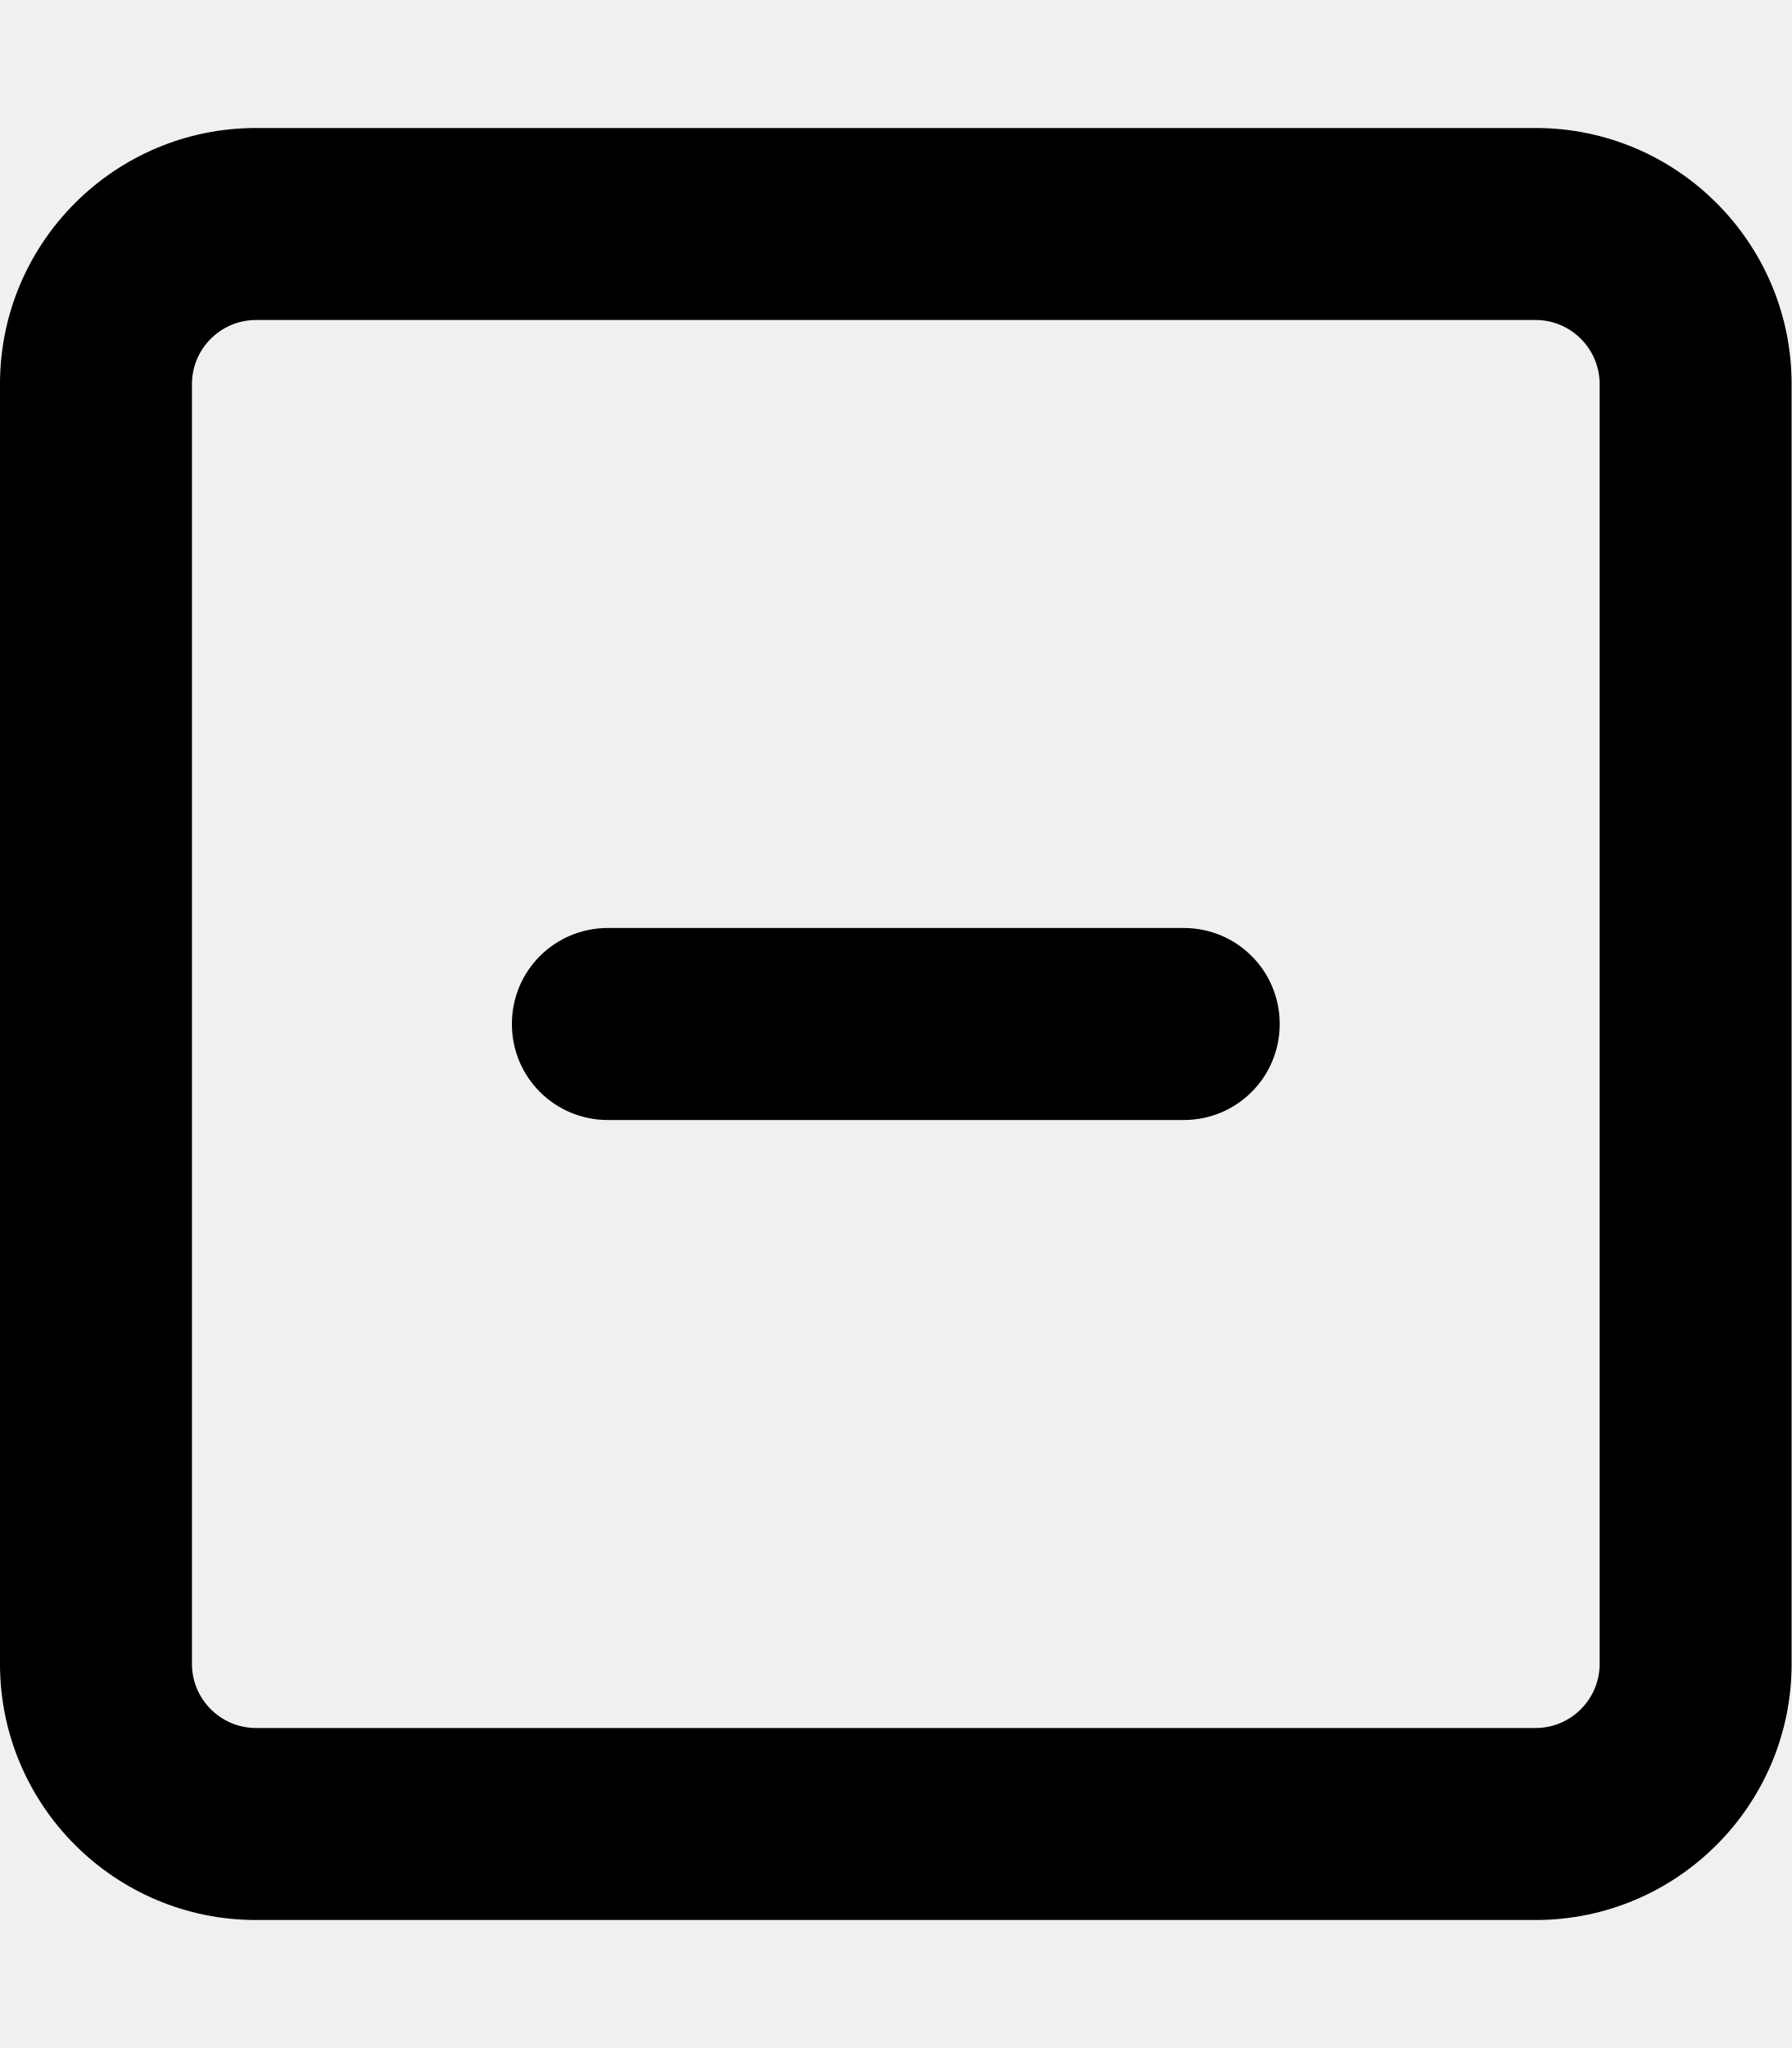
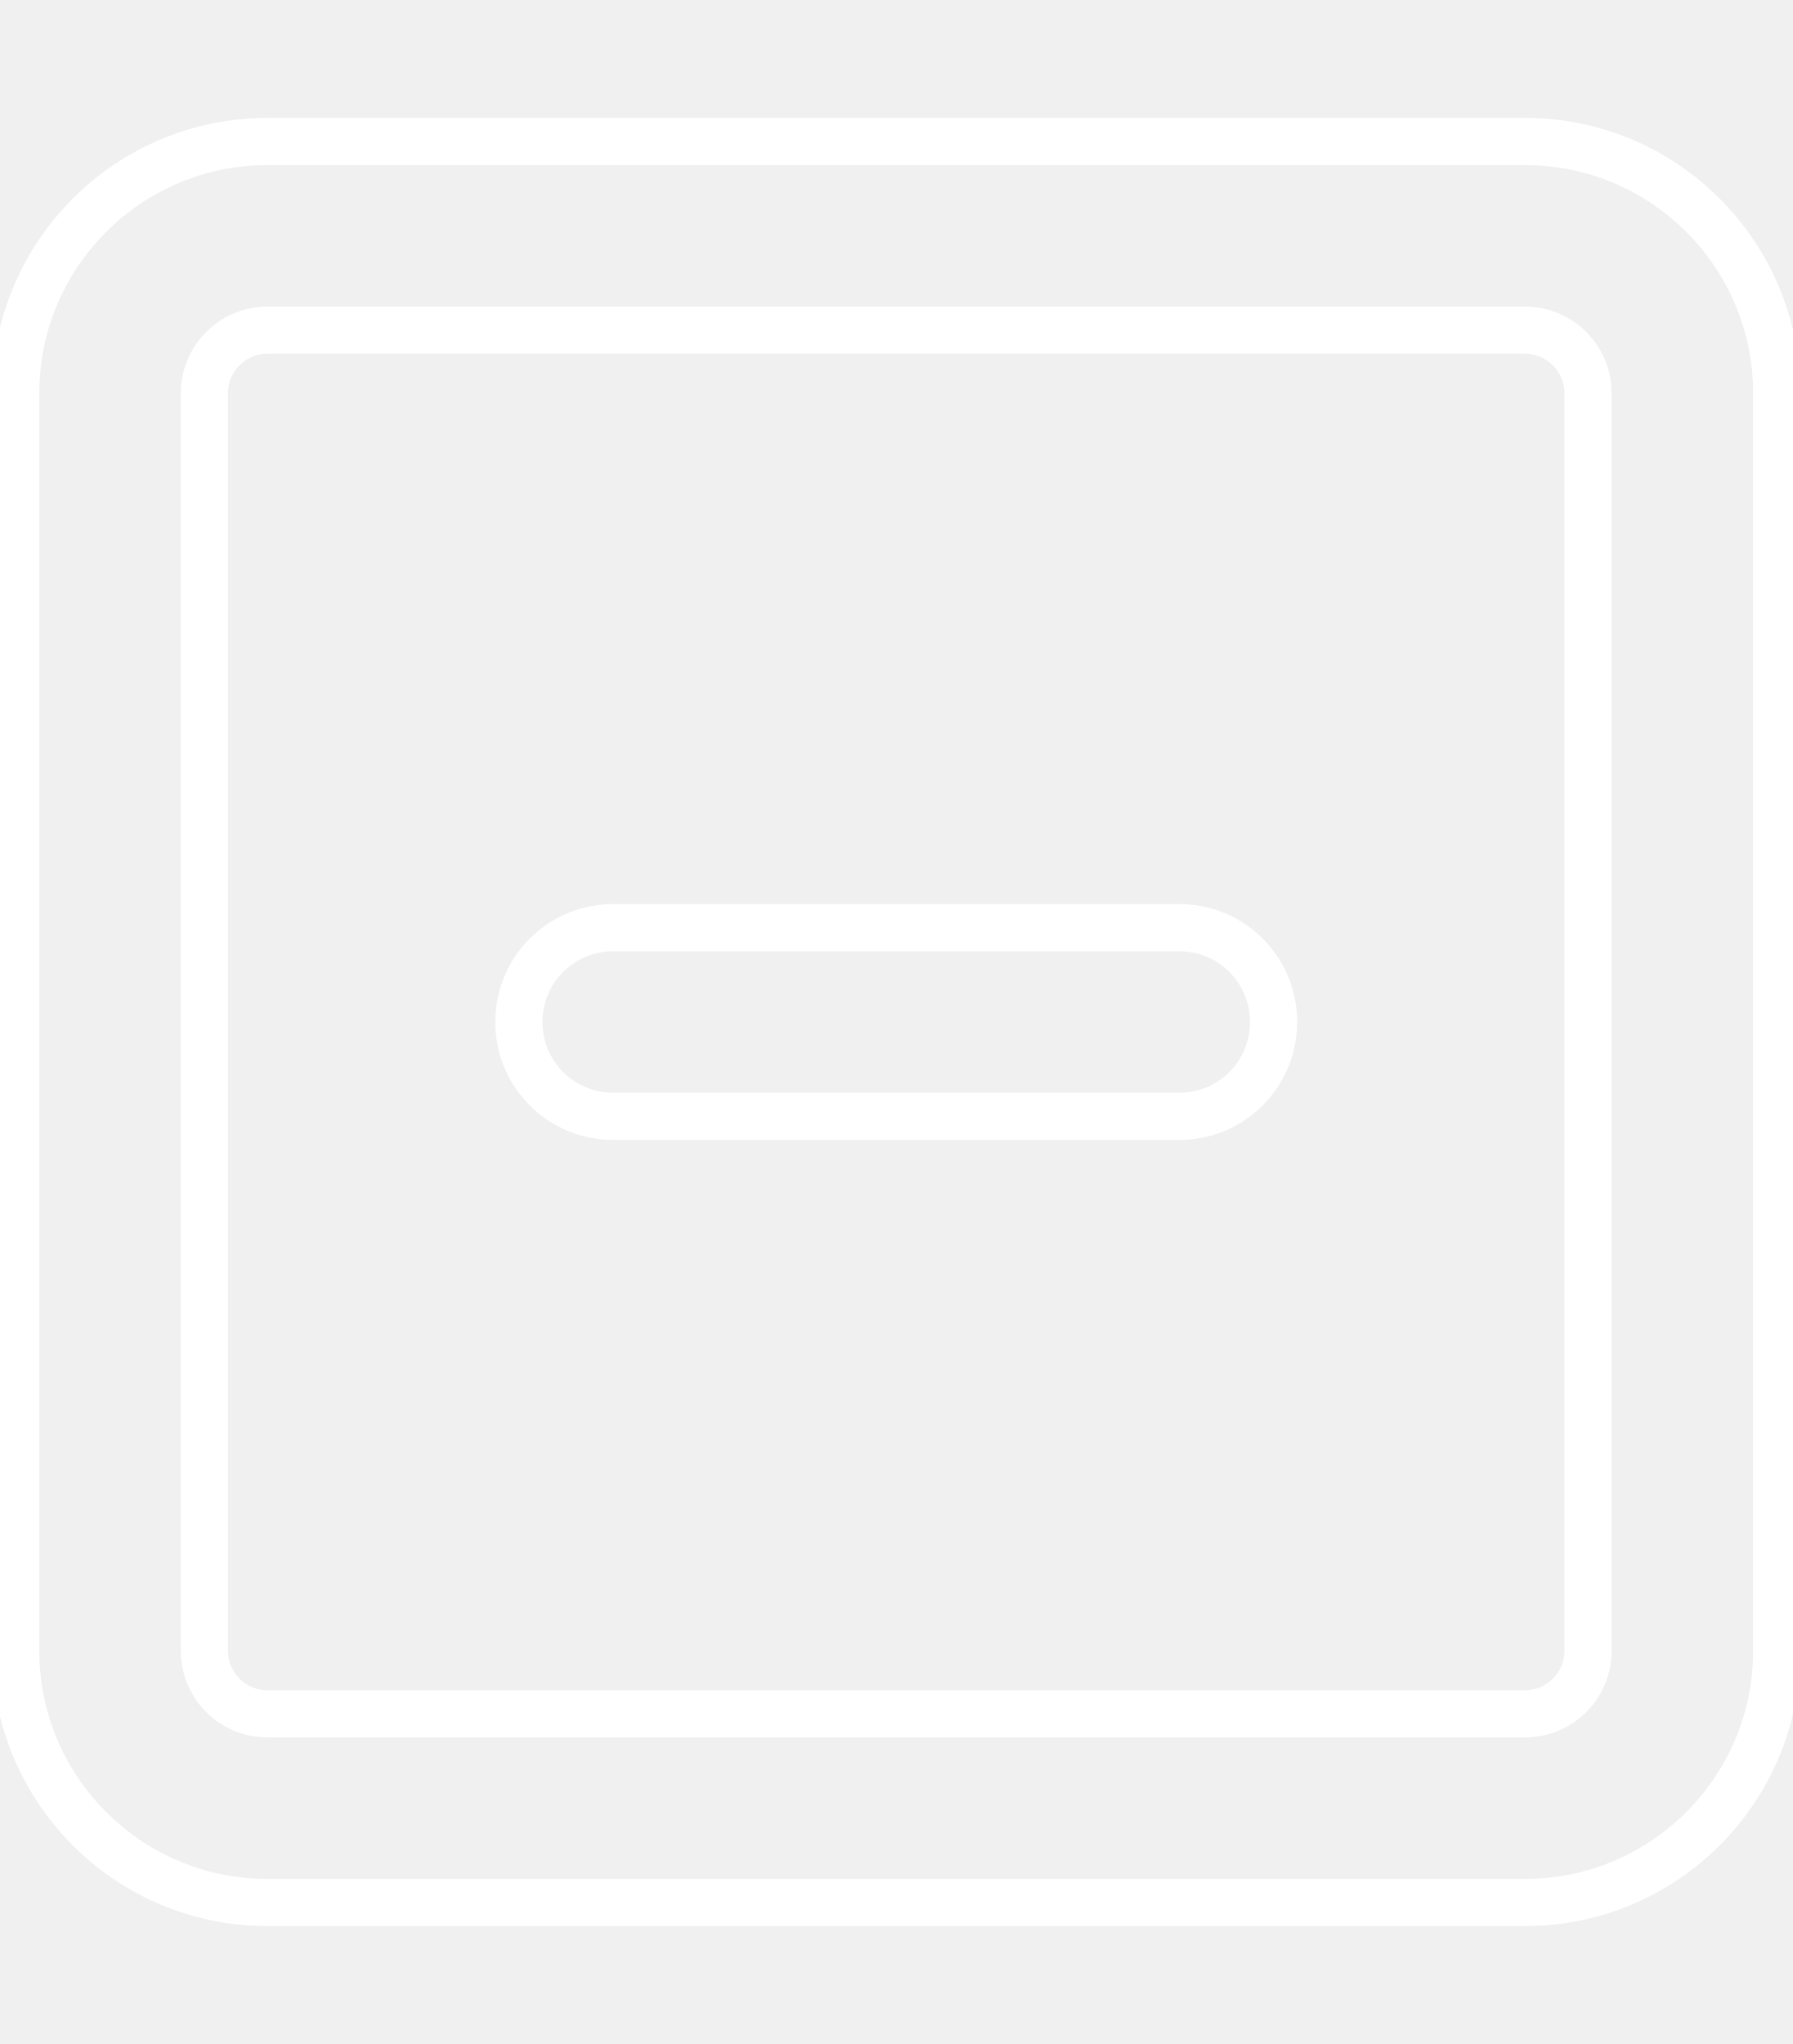
- <svg xmlns="http://www.w3.org/2000/svg" viewBox="0 0 448 512">
-   <path d="M64 80c-8.8 0-16 7.2-16 16l0 320c0 8.8 7.2 16 16 16l320 0c8.8 0 16-7.2 16-16l0-320c0-8.8-7.2-16-16-16L64 80zM0 96C0 60.7 28.7 32 64 32l320 0c35.3 0 64 28.7 64 64l0 320c0 35.3-28.7 64-64 64L64 480c-35.3 0-64-28.7-64-64L0 96zM152 232l144 0c13.3 0 24 10.7 24 24s-10.7 24-24 24l-144 0c-13.3 0-24-10.7-24-24s10.7-24 24-24z" />
+ <svg xmlns="http://www.w3.org/2000/svg" viewBox="-4 -4 456 520">
+   <path d="M64 80c-8.8 0-16 7.2-16 16l0 320c0 8.8 7.2 16 16 16l320 0c8.8 0 16-7.2 16-16l0-320c0-8.8-7.2-16-16-16L64 80zM0 96C0 60.7 28.7 32 64 32l320 0c35.3 0 64 28.7 64 64l0 320c0 35.3-28.7 64-64 64L64 480c-35.3 0-64-28.7-64-64L0 96zM152 232l144 0c13.3 0 24 10.7 24 24s-10.7 24-24 24l-144 0c-13.3 0-24-10.7-24-24s10.7-24 24-24z" fill="none" stroke="white" stroke-width="12" />
</svg>
